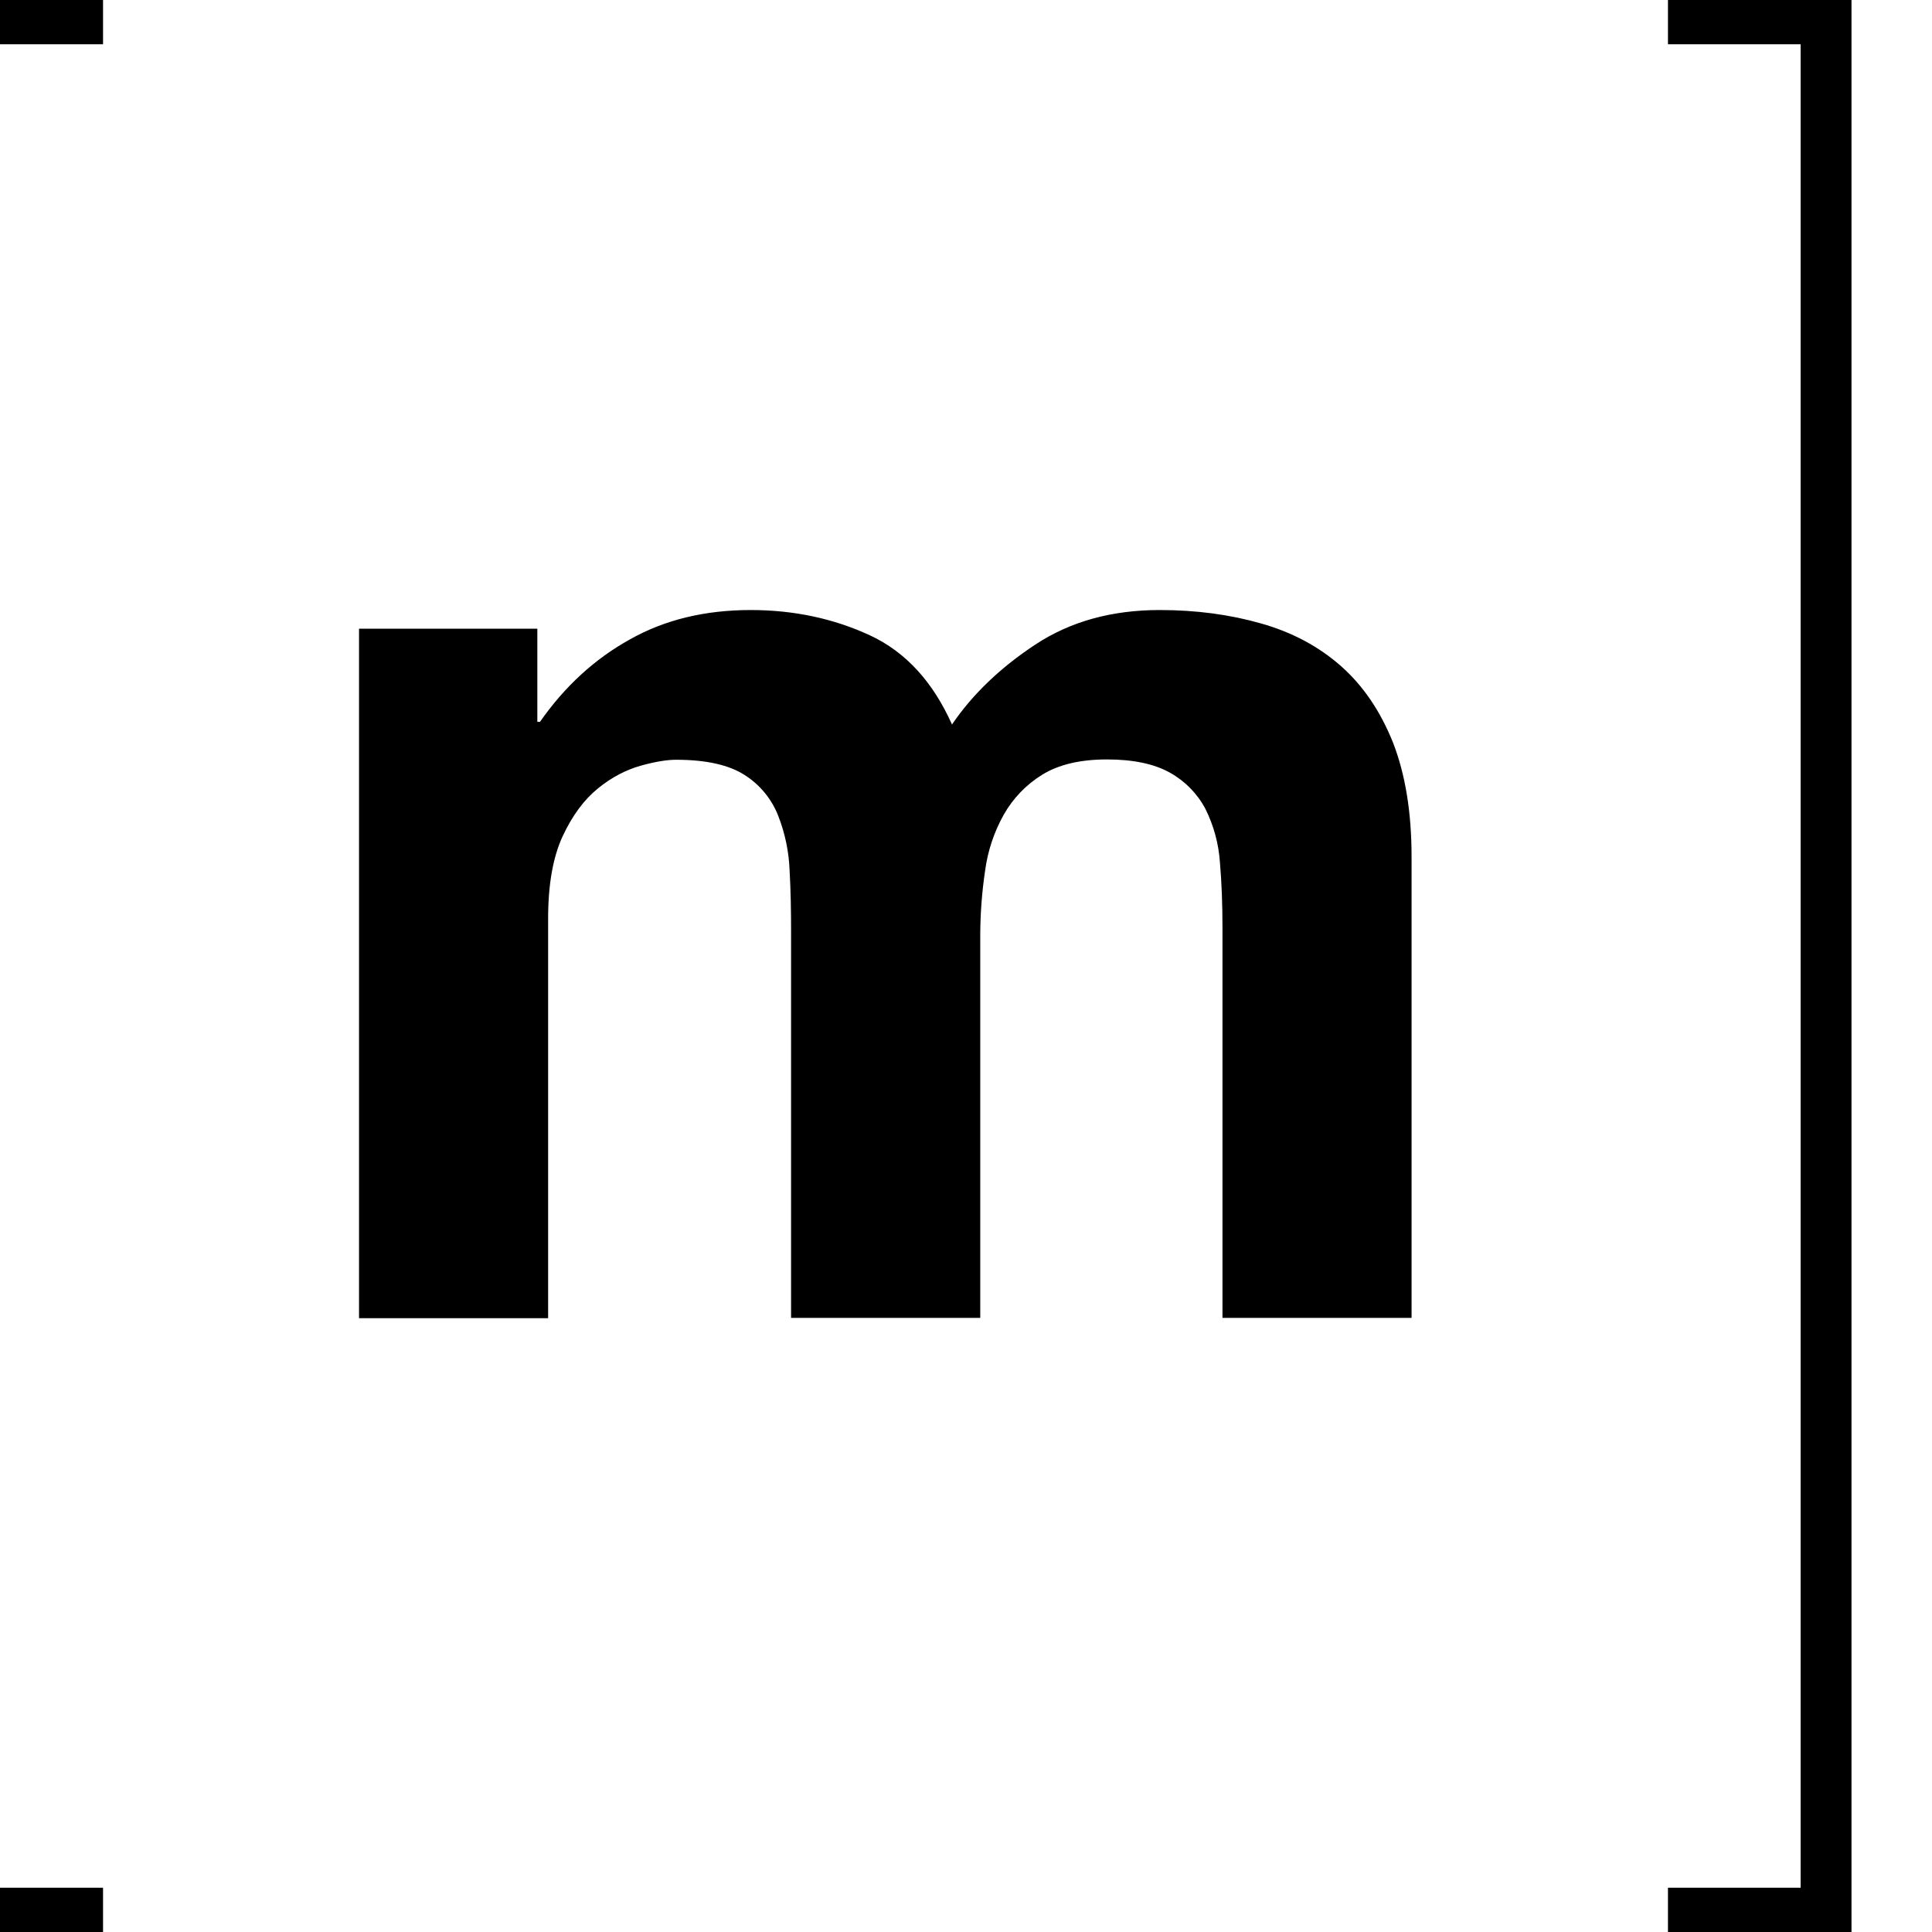
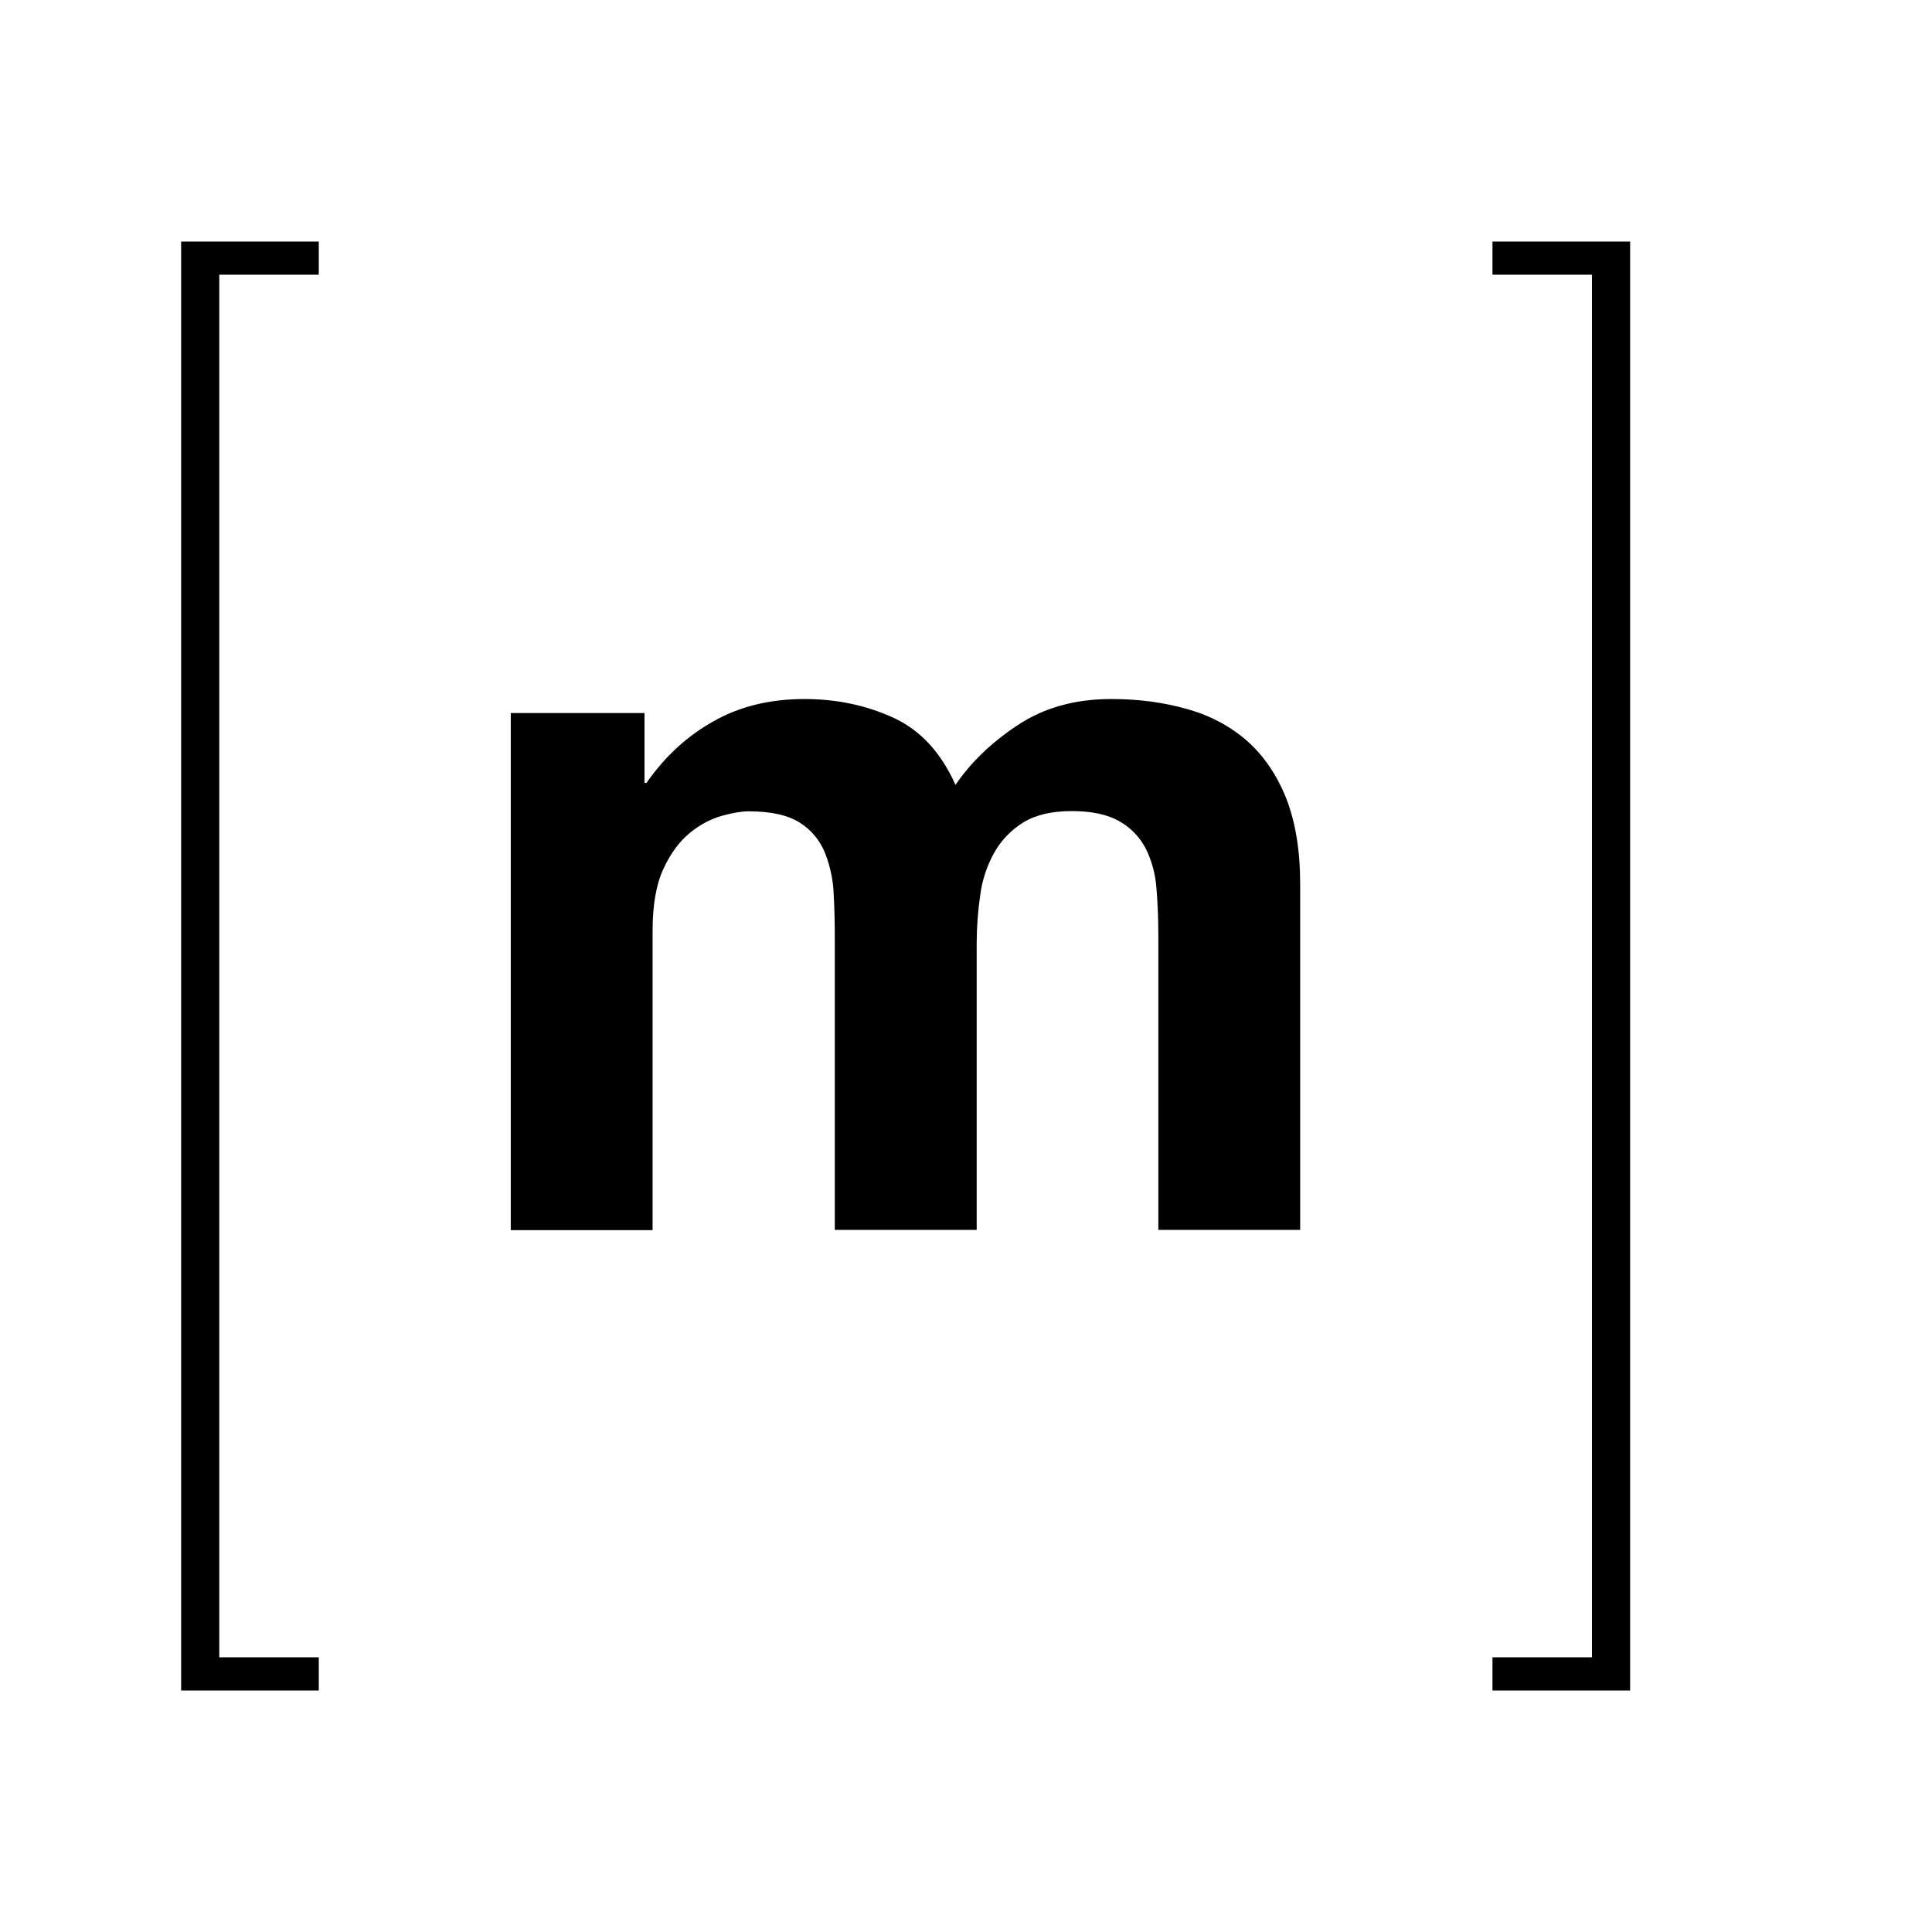
- <svg xmlns="http://www.w3.org/2000/svg" viewBox="1 0 24 24">
-   <path fill="#000" d="M.632.55v22.9H2.28V24H0V0h2.28v.55zm7.043 7.26v1.157h.033c.309-.443.683-.784 1.117-1.024.433-.245.936-.365 1.5-.365.54 0 1.033.107 1.481.314.448.208.785.582 1.02 1.108.254-.374.6-.706 1.034-.992.434-.287.95-.43 1.546-.43.453 0 .872.056 1.26.167.388.11.716.286.993.53.276.245.489.559.646.951.152.392.23.863.23 1.417v5.728h-2.349V11.52c0-.286-.01-.559-.032-.812a1.755 1.755 0 0 0-.18-.66 1.106 1.106 0 0 0-.438-.448c-.194-.11-.457-.166-.785-.166-.332 0-.6.064-.803.189a1.38 1.38 0 0 0-.48.499 1.946 1.946 0 0 0-.231.696 5.56 5.56 0 0 0-.06.785v4.768h-2.35v-4.8c0-.254-.004-.503-.018-.752a2.074 2.074 0 0 0-.143-.688 1.052 1.052 0 0 0-.415-.503c-.194-.125-.476-.19-.854-.19-.111 0-.259.024-.439.074-.18.051-.36.143-.53.282-.171.138-.319.337-.439.595-.12.259-.18.6-.18 1.02v4.966H5.46V7.81zm15.693 15.64V.55H21.72V0H24v24h-2.28v-.55z" />
+ <svg xmlns="http://www.w3.org/2000/svg" viewBox="1 0 32 32">
+   <path fill="#000" d="M4.632 4.55v22.9H6.28V28H4V4h2.28v0.55zm7.043 7.26v1.157h0.033c0.309-0.443 0.683 -0.784 1.117 -1.024c0.433-0.245 0.936 -0.365 1.5 -0.365c0.54 0 1.033 0.107 1.481 0.314c0.448 0.208 0.785 0.582 1.02 1.108c0.254-0.374 0.6 -0.706 1.034 -0.992c0.434-0.287 0.95 -0.43 1.546 -0.43c0.453 0 0.872 0.056 1.26 0.167c0.388 0.11 0.716 0.286 0.993 0.53c0.276 0.245 0.489 0.559 0.646 0.951c0.152 0.392 0.23 0.863 0.23 1.417v5.728h-2.349V15.52c0-0.286 -0.01 -0.559 -0.032 -0.812a1.755 1.755 0 00-0.18-0.66a1.106 1.106 0 00-0.438-0.448c-0.194-0.11 -0.457 -0.166 -0.785 -0.166c-0.332 0-0.6 0.064 -0.803 0.189a1.38 1.38 0 00-0.48 0.499a1.946 1.946 0 00-0.231 0.696a5.56 5.56 0 00-0.06 0.785v4.768h-2.35v-4.8c0-0.254 -0.004 -0.503 -0.018 -0.752a2.074 2.074 0 00-0.143-0.688a1.052 1.052 0 00-0.415-0.503c-0.194-0.125 -0.476 -0.19 -0.854 -0.19c-0.111 0-0.259 0.024 -0.439 0.074c-0.18 0.051-0.36 0.143 -0.53 0.282c-0.171 0.138-0.319 0.337 -0.439 0.595c-0.12 0.259-0.18 0.6 -0.18 1.02v4.966H9.46V11.81zm15.693 15.64V4.55H25.72V4H28v24h-2.28v-0.55z" />
</svg>
